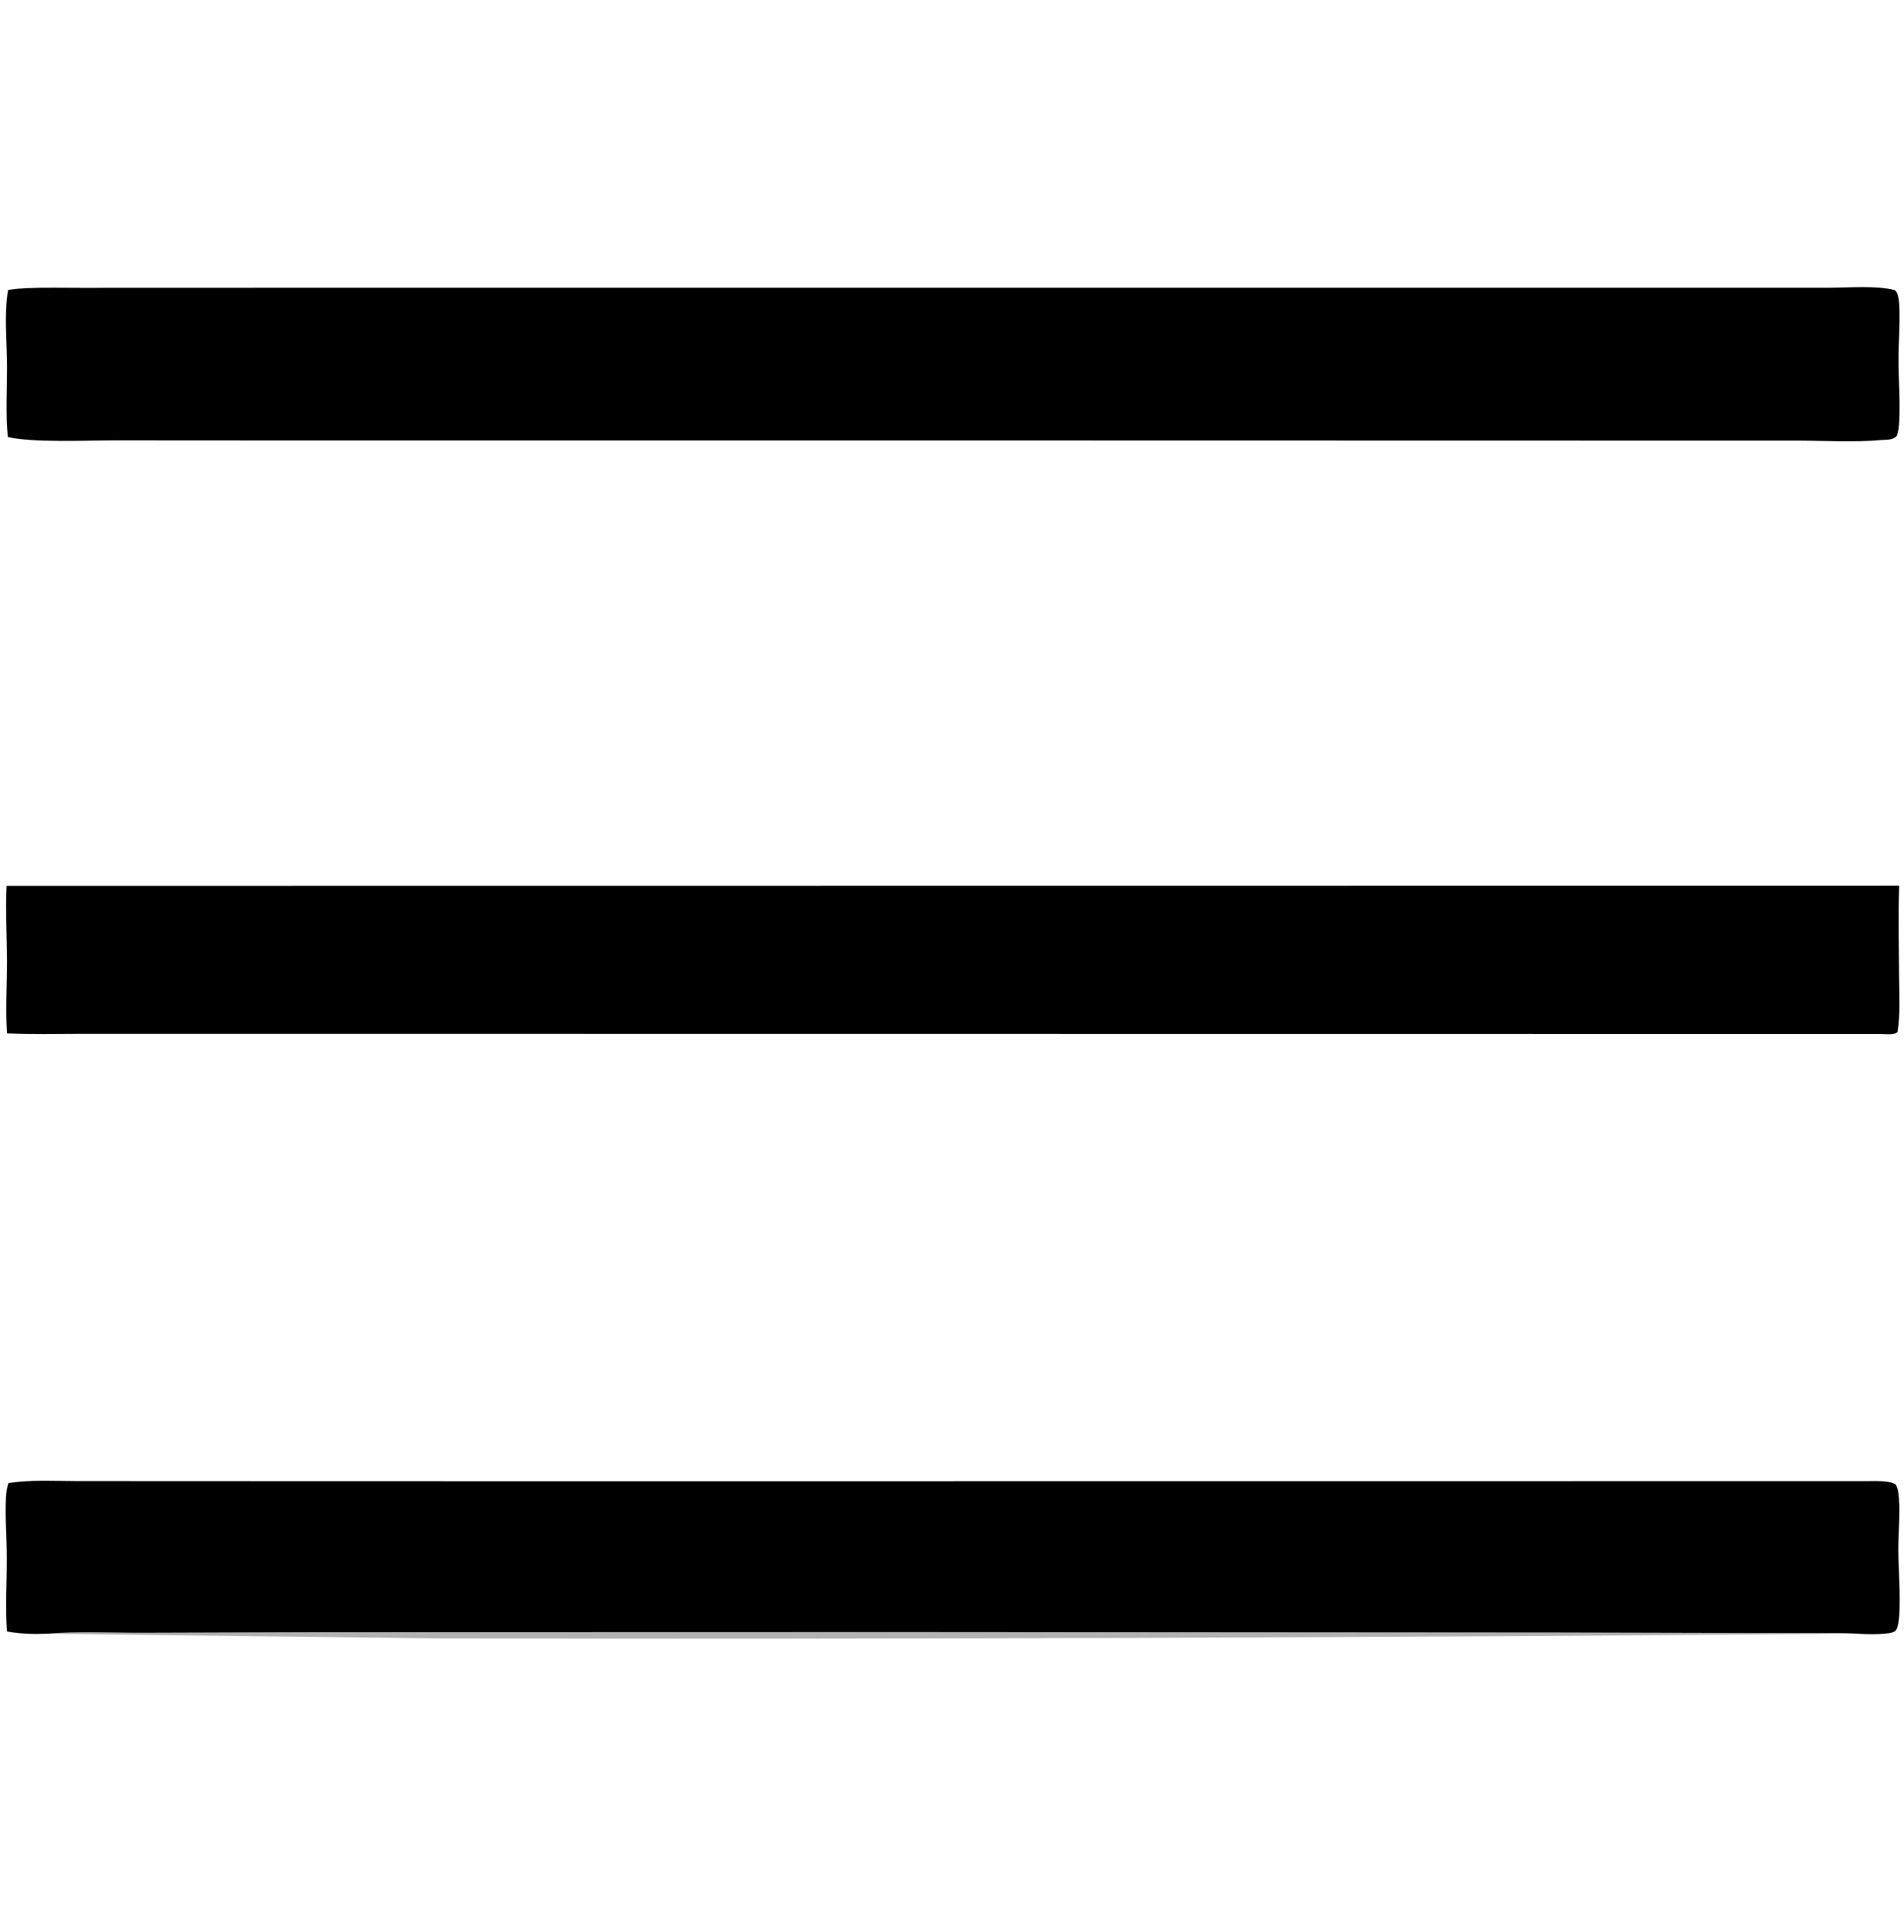
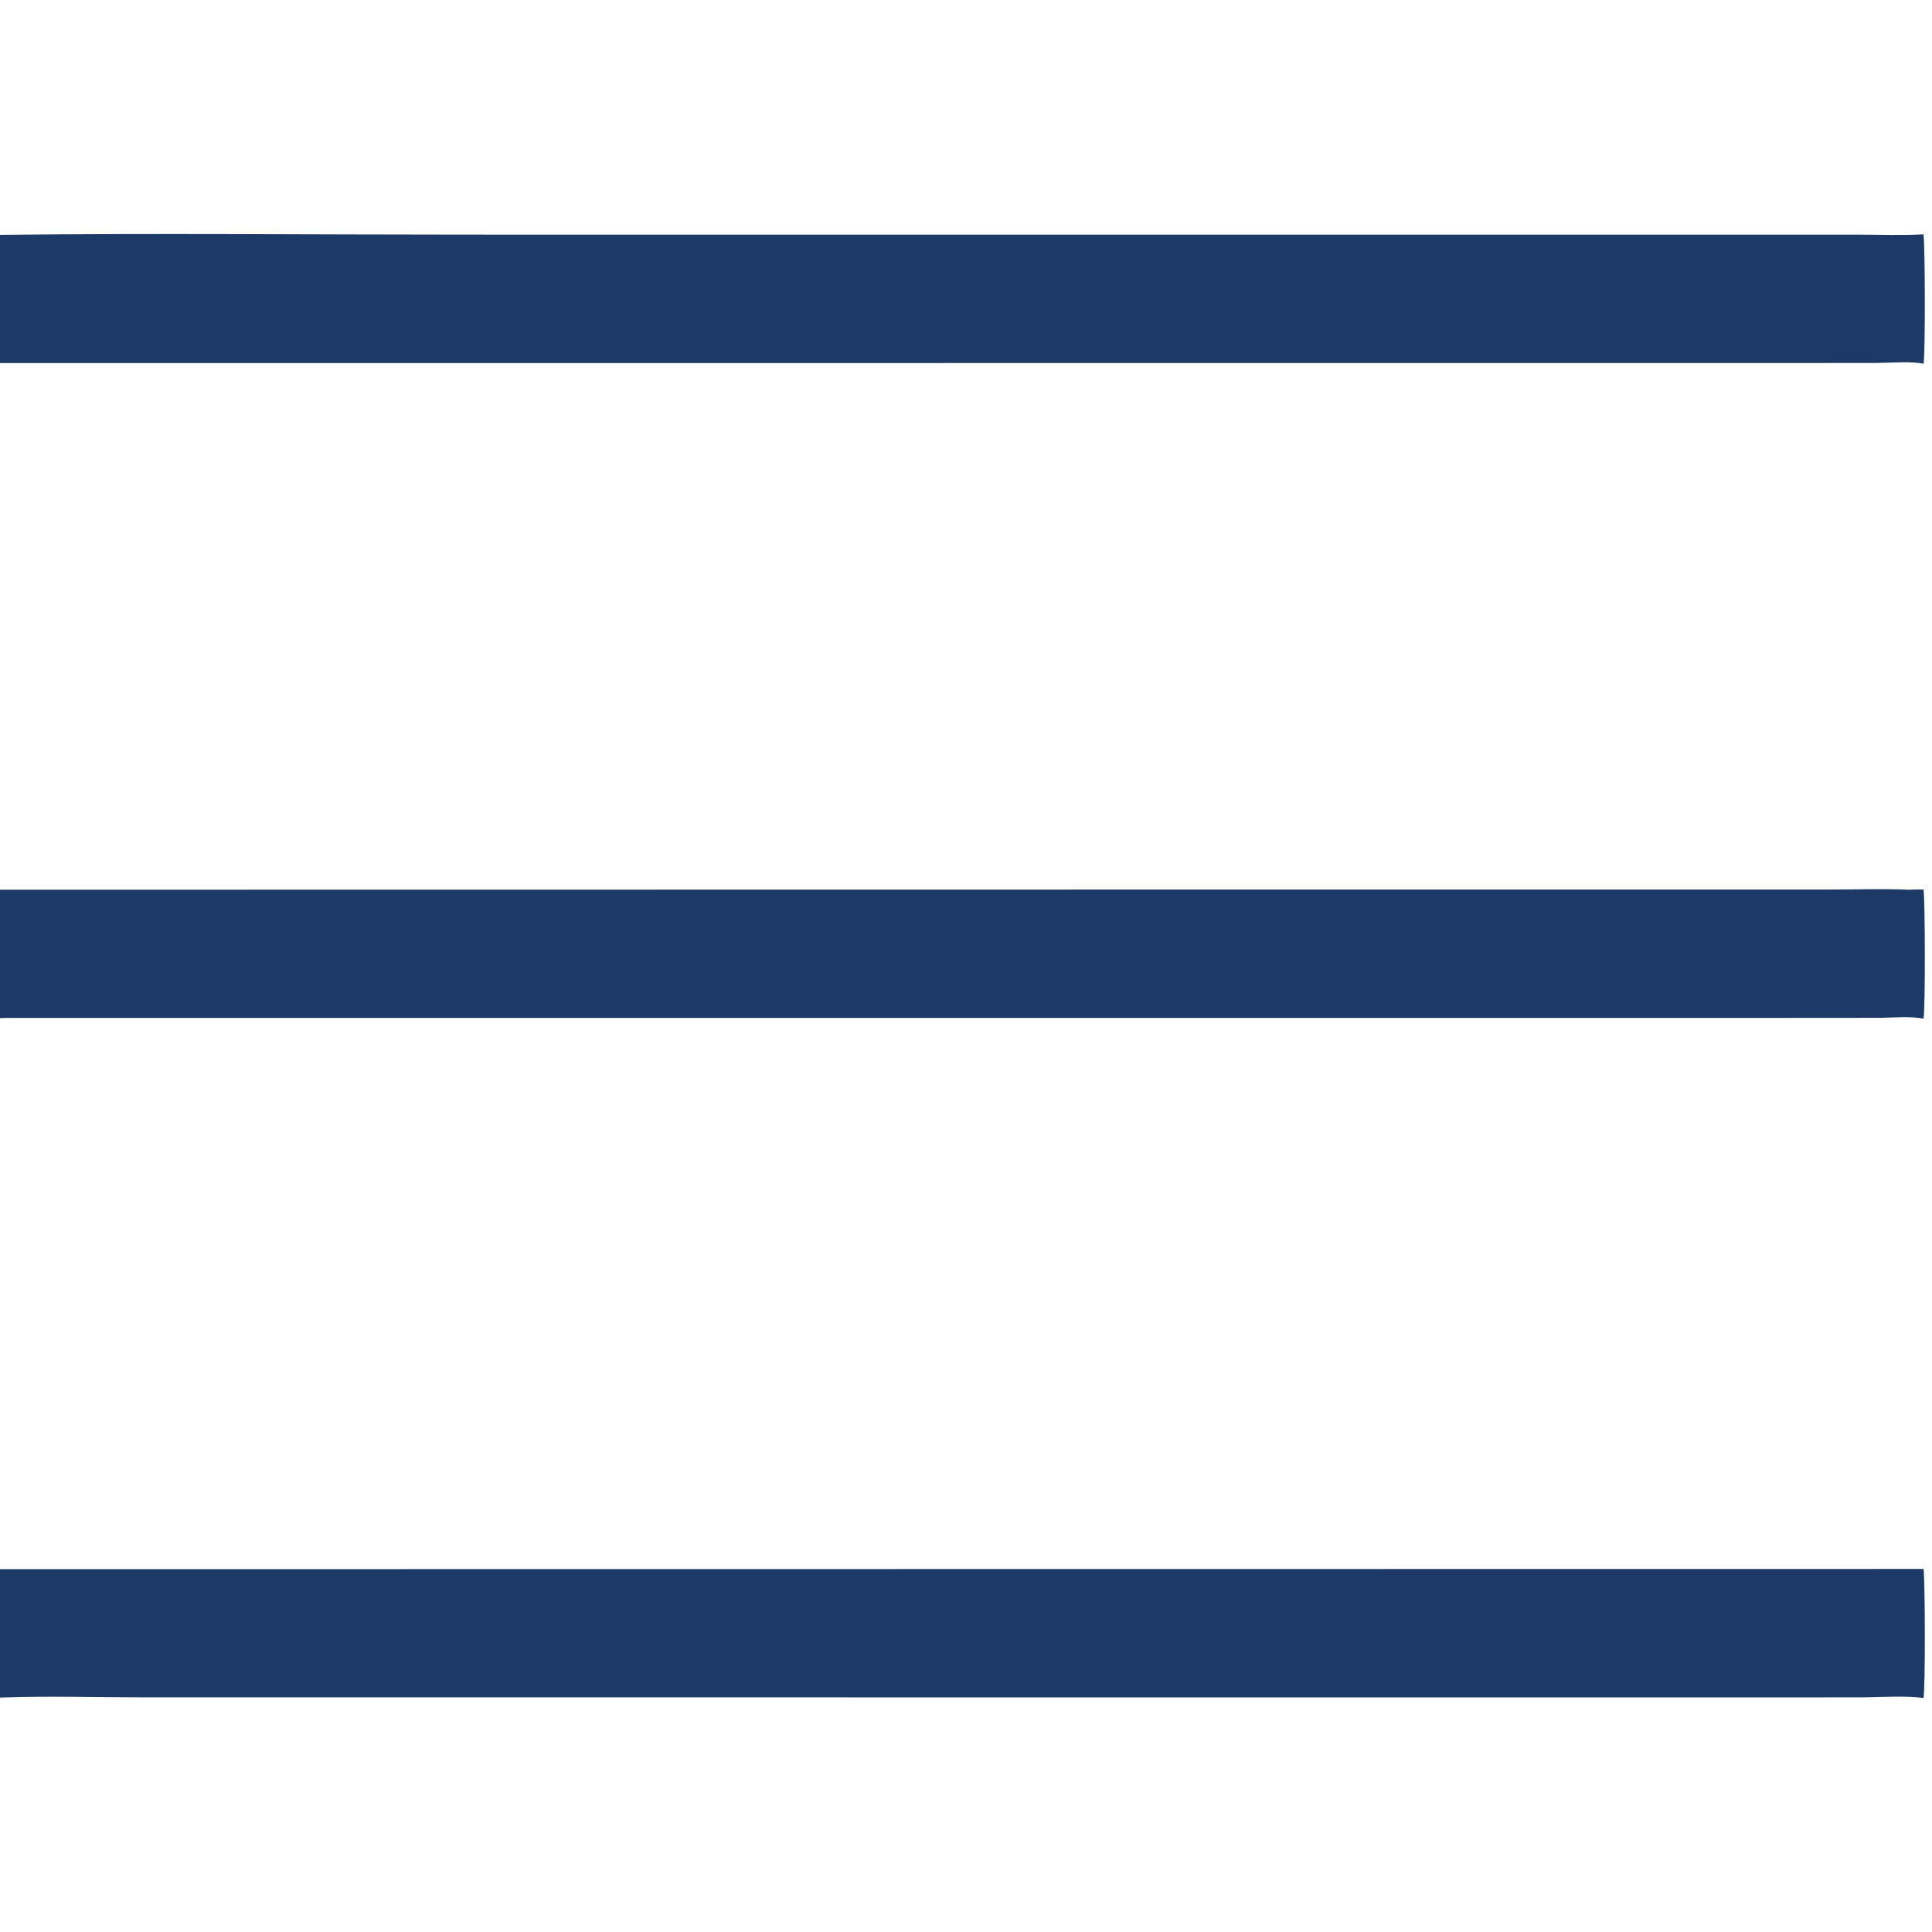
- <svg xmlns="http://www.w3.org/2000/svg" width="200" height="203">
-   <path fill="#ADAFAD" fill-opacity="0.949" transform="scale(0.39604 0.396484)" d="M12.632 432.956C20.675 432.245 29.735 432.727 37.889 432.708L84.275 432.55L239.015 432.51L413.468 432.639L465.081 432.771L482.077 432.791C485.472 432.797 488.958 432.685 492.34 432.935Q304.228 434.544 116.107 434.198L12.632 432.956Z" />
-   <path transform="scale(0.39604 0.396484)" d="M1.742 234.77L503.905 234.721C503.663 242.734 503.828 250.829 503.884 258.85C503.917 263.686 504.234 268.651 503.499 273.443C503.476 273.472 503.455 273.505 503.429 273.531C502.616 274.338 500.276 274.03 499.148 274.026L160.198 273.989L55.856 273.979L21.496 273.981C14.978 273.98 8.389 274.163 1.88 273.848C1.391 267.638 1.864 261.271 1.86 255.039C1.856 248.303 1.388 241.493 1.742 234.77Z" />
-   <path transform="scale(0.39604 0.396484)" d="M2.234 393.028C8.116 392.106 14.352 392.5 20.299 392.504L48.124 392.522L149.364 392.549L495.286 392.52C497.188 392.53 501.427 392.283 502.972 393.394C503.635 394.5 503.77 395.823 503.853 397.09C504.15 401.607 503.691 406.188 503.688 410.711C503.684 415.402 504.586 426.895 503.534 430.869C503.367 431.502 503.187 432.092 502.577 432.42C500.912 433.313 494.41 433.082 492.34 432.935C488.958 432.685 485.472 432.797 482.077 432.791L465.081 432.771L413.468 432.639L239.015 432.51L84.275 432.55L37.889 432.708C29.735 432.727 20.675 432.245 12.632 432.956C8.982 433.106 5.452 433.028 1.856 432.35C1.333 425.896 1.824 419.416 1.809 412.947C1.796 407.599 1.305 402.16 1.58 396.826Q1.673 394.887 2.234 393.028Z" />
-   <path transform="scale(0.39604 0.396484)" d="M7.08 76.356C11.964 76.16 16.885 76.28 21.774 76.277L47.219 76.264L125.1 76.251L360.139 76.252L461.349 76.249L485.583 76.248C490.656 76.248 497.98 75.613 502.747 76.884C502.988 77.112 503.185 77.327 503.323 77.635C503.82 78.743 503.905 80.157 503.953 81.363C504.142 86.064 503.73 90.814 503.741 95.524C503.753 100.928 504.205 106.442 503.91 111.831C503.84 113.118 503.73 114.368 503.24 115.573C502.196 116.648 500.585 116.529 499.188 116.607C492.347 117.249 483.35 116.762 476.325 116.757L432.118 116.759L288.698 116.729L78.539 116.725L30.758 116.695C23.61 116.693 8.198 117.377 2.087 115.791C1.45 109.538 1.896 103.09 1.866 96.799C1.836 90.304 1.022 83.281 2.153 76.879C3.774 76.53 5.43 76.466 7.08 76.356Z" />
+ <svg xmlns="http://www.w3.org/2000/svg" width="200" height="200">
+   <path fill="#1D3A67" transform="scale(0.281294 0.282486)" d="M0 86.072C56.996 85.417 114.07 85.988 171.075 85.989L497.142 85.995L637.732 85.991L683.498 85.994C691.573 85.993 699.823 86.33 707.875 85.885C708.465 89.855 708.571 129.951 707.891 133.285C702.843 132.319 696.113 132.997 690.859 133.003L655.516 133.035L518.339 133.03L0 133.054L0 86.072Z" />
+   <path fill="#1D3A67" transform="scale(0.281294 0.282486)" d="M702.52 326.045C704.307 325.987 706.087 325.933 707.875 325.964C708.485 329.612 708.576 369.859 707.877 373.277C702.796 372.316 696.012 372.993 690.726 372.997L654.34 373.024L516 373.026L2.231 373.027L0 373.104L0 326.041L451.834 325.984L618.759 325.978L673.64 325.976C683.224 325.976 692.95 325.637 702.52 326.045Z" />
+   <path fill="#1D3A67" transform="scale(0.281294 0.282486)" d="M0 575.034L707.875 574.96C708.482 578.483 708.57 618.824 707.875 622.258C701.073 621.309 691.633 622.016 684.519 622.028L637.749 622.035L471.497 622.034L157.344 622.025L53.302 622.025C35.597 622.026 17.679 621.464 0 622.101L0 575.034Z" />
</svg>
